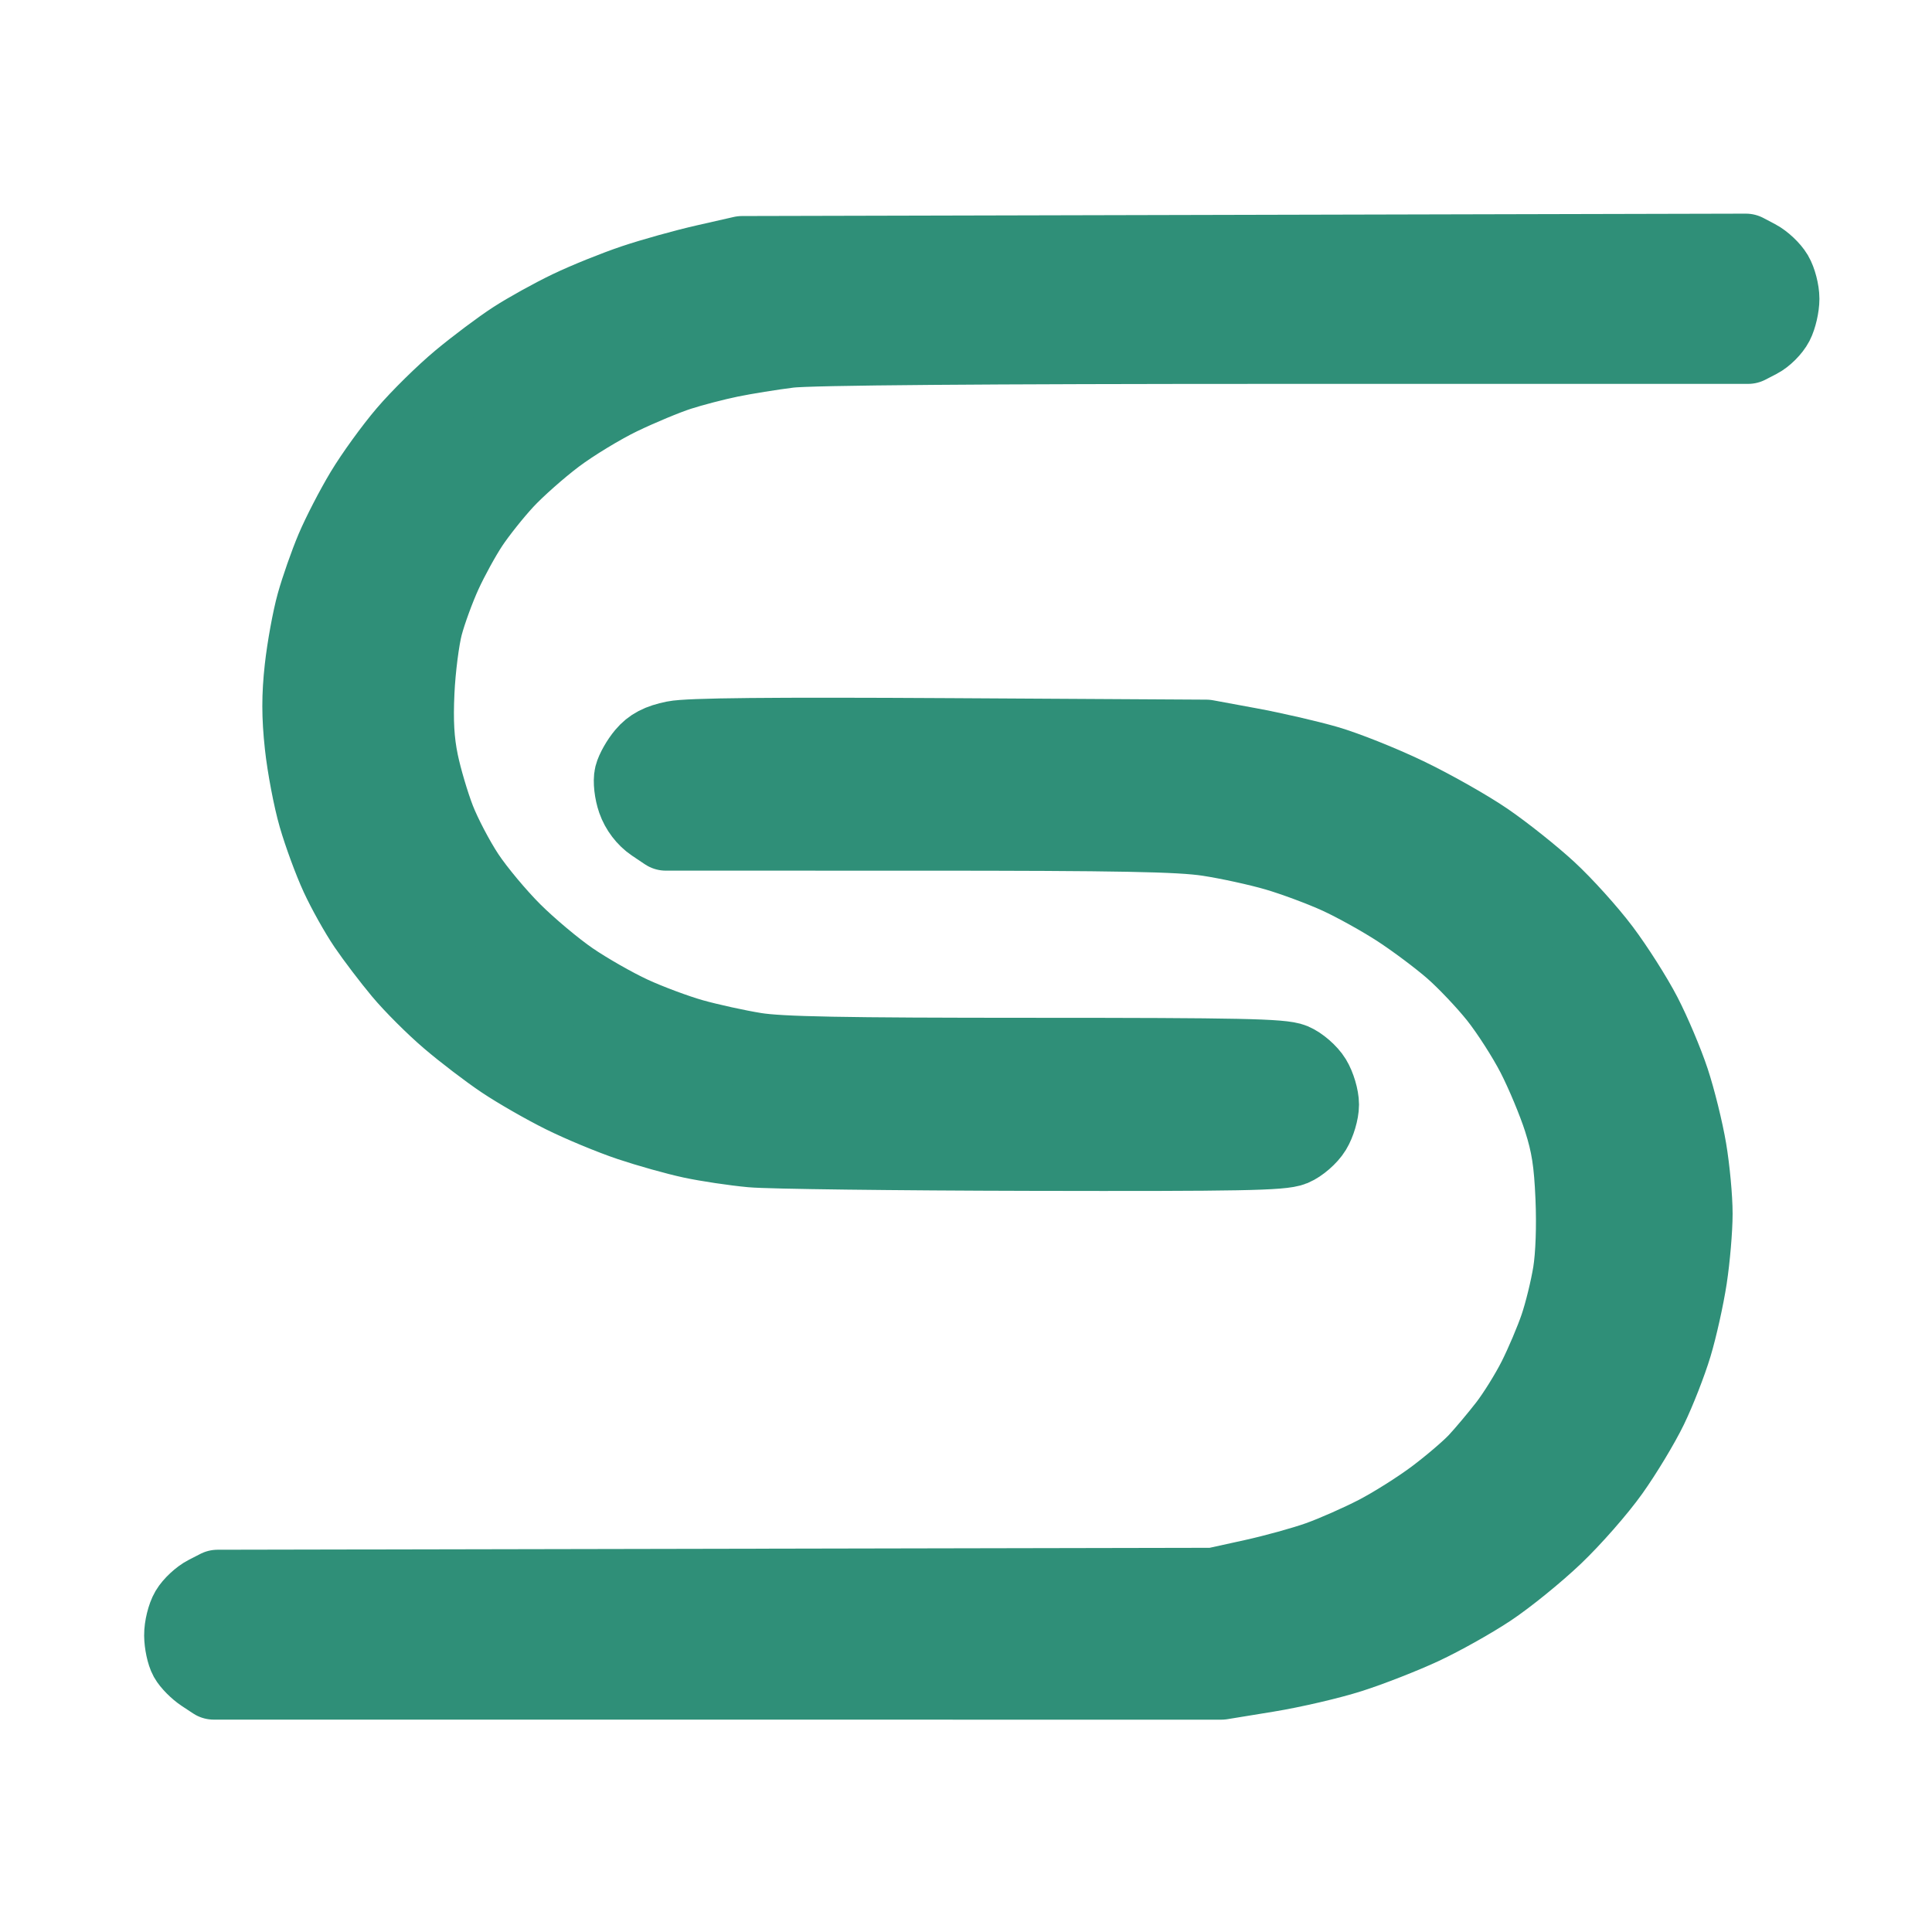
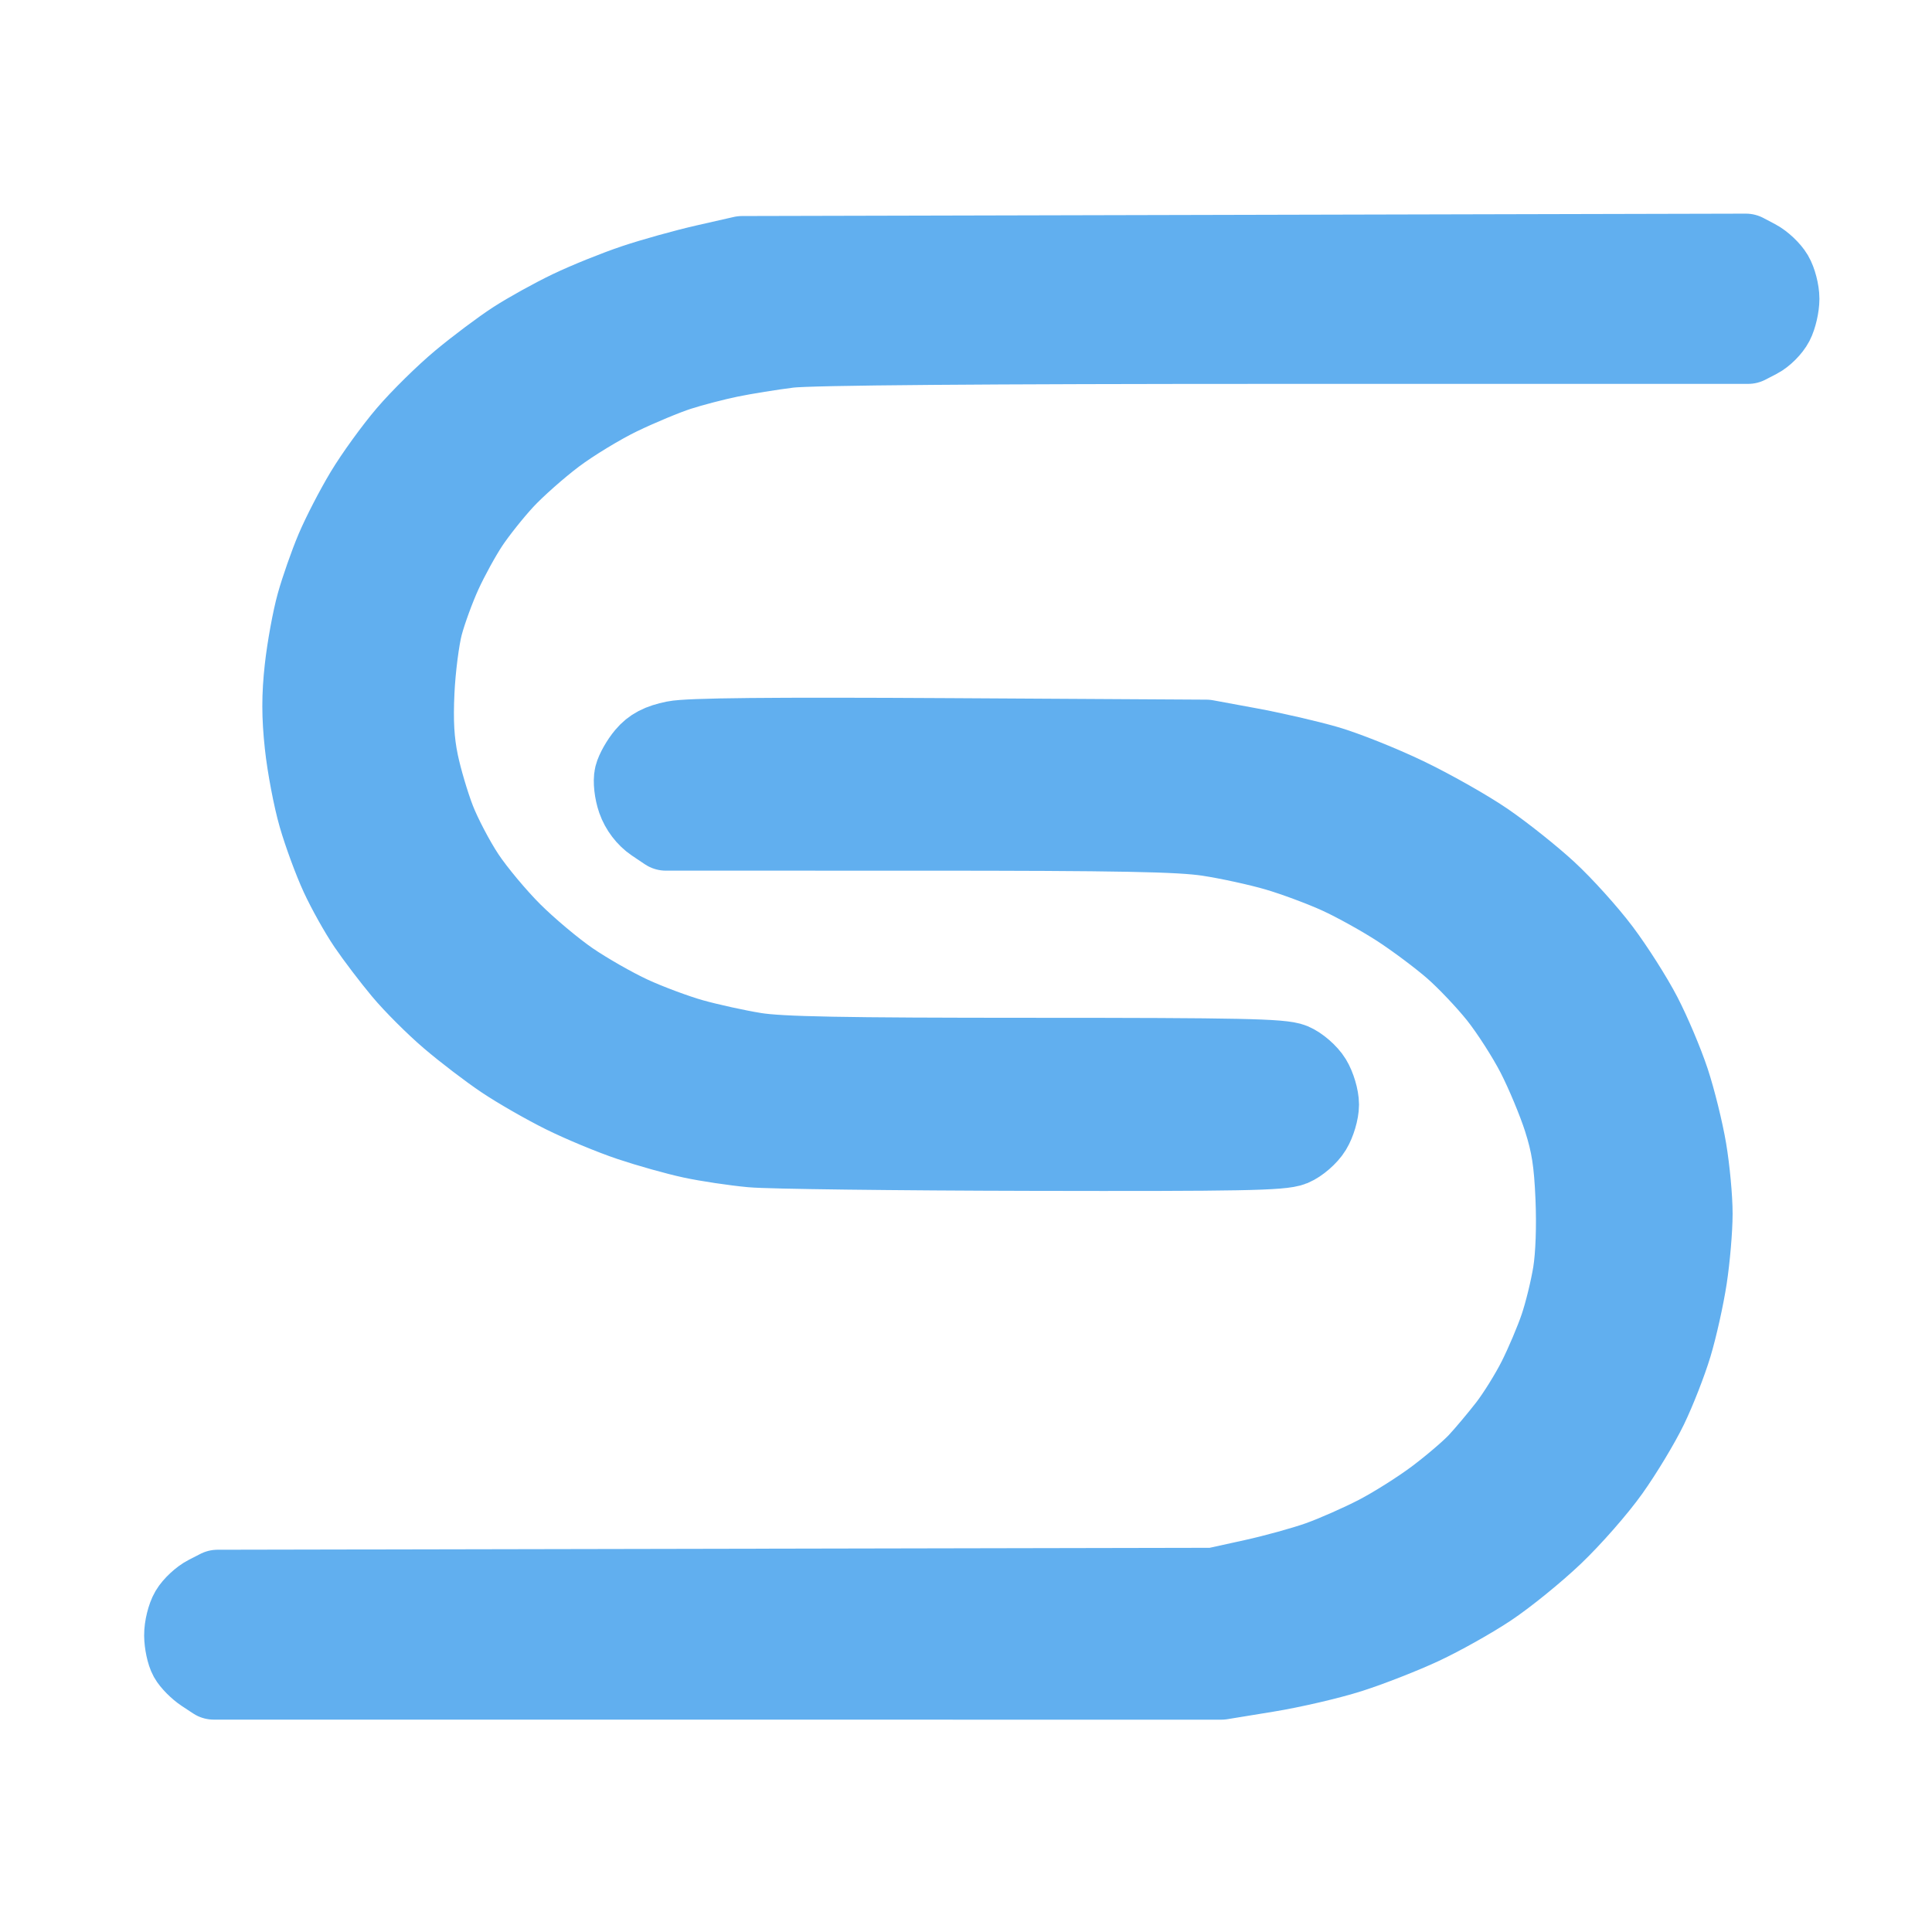
- <svg xmlns="http://www.w3.org/2000/svg" version="1.1" width="512" height="512" viewBox="0 0 512 512">
-   <g fill="#2f8f78" stroke="#2f8f78" stroke-width="20" stroke-linejoin="round">
-     <path transform="translate(0, 16)" d="m 199.163,288.663 c -4.675,-0.434 -11.837,-1.506 -15.915,-2.382 -4.078,-0.875 -11.448,-2.943 -16.376,-4.594 -4.929,-1.651 -12.944,-4.981 -17.812,-7.4 -4.868,-2.419 -12.018,-6.523 -15.889,-9.12 -3.871,-2.597 -10.31,-7.513 -14.307,-10.925 -3.998,-3.411 -9.669,-9.075 -12.602,-12.585 -2.933,-3.511 -7.136,-9.038 -9.34,-12.282 -2.203,-3.245 -5.508,-9.149 -7.343,-13.121 -1.835,-3.972 -4.458,-11.09 -5.828,-15.818 -1.37,-4.728 -2.995,-13.277 -3.611,-18.998 -0.819,-7.604 -0.825,-13.064 -0.023,-20.304 0.603,-5.446 2.016,-13.189 3.139,-17.206 1.123,-4.017 3.41,-10.542 5.083,-14.5 1.673,-3.958 5.205,-10.797 7.849,-15.197 2.644,-4.4 7.702,-11.391 11.239,-15.536 3.537,-4.145 9.987,-10.498 14.334,-14.118 4.347,-3.62 10.828,-8.476 14.403,-10.791 3.575,-2.315 10.183,-5.973 14.684,-8.129 4.501,-2.156 12.223,-5.273 17.16,-6.927 4.937,-1.654 13.404,-4.013 18.816,-5.243 l 9.84,-2.236 133,-0.316 133,-0.316 3.07,1.617 c 1.689,0.889 3.826,2.897 4.75,4.461 0.924,1.564 1.68,4.484 1.68,6.489 0,2.005 -0.683,4.965 -1.517,6.579 -0.834,1.613 -2.837,3.616 -4.45,4.45 l -2.933,1.517 H 340.436 c -79.962,0 -125.783,0.367 -131.3,1.053 -4.661,0.579 -11.685,1.712 -15.611,2.517 -3.925,0.805 -10,2.386 -13.5,3.514 -3.5,1.127 -10.485,4.035 -15.523,6.461 -5.038,2.427 -12.743,7.112 -17.122,10.412 -4.379,3.3 -10.4,8.633 -13.38,11.852 -2.98,3.219 -7.129,8.429 -9.22,11.579 -2.091,3.15 -5.281,8.964 -7.088,12.92 -1.808,3.956 -4.061,10.117 -5.007,13.692 -0.946,3.575 -1.954,11.466 -2.239,17.535 -0.374,7.956 -0.074,13.183 1.073,18.734 0.876,4.234 2.886,11.032 4.468,15.106 1.582,4.074 5.068,10.718 7.746,14.766 2.678,4.048 8.258,10.734 12.399,14.859 4.141,4.125 11.026,9.896 15.3,12.824 4.274,2.928 11.478,7.037 16.008,9.13 4.531,2.093 11.811,4.808 16.178,6.034 4.367,1.225 11.789,2.853 16.492,3.616 6.668,1.082 22.93,1.389 73.833,1.392 54.547,0.003 65.849,0.241 68.728,1.444 1.895,0.792 4.354,2.929 5.464,4.75 1.11,1.821 2.018,4.885 2.018,6.81 0,1.925 -0.908,4.99 -2.018,6.81 -1.11,1.821 -3.569,3.958 -5.464,4.75 -2.893,1.209 -14.01,1.417 -69.228,1.3 -36.18,-0.077 -69.607,-0.495 -74.282,-0.929 z" />
-     <path transform="translate(0, -16)" d="m 53.73,459.785 c -1.613,-1.063 -3.509,-2.973 -4.215,-4.243 -0.705,-1.271 -1.298,-4.041 -1.317,-6.156 -0.019,-2.115 0.72,-5.125 1.644,-6.689 0.924,-1.564 3.061,-3.554 4.75,-4.421 l 3.07,-1.578 132,-0.258 132,-0.258 10.28,-2.258 c 5.654,-1.242 13.529,-3.417 17.5,-4.835 3.971,-1.418 10.803,-4.428 15.183,-6.69 4.38,-2.262 11.355,-6.655 15.5,-9.762 4.145,-3.107 9.161,-7.394 11.147,-9.527 1.986,-2.133 5.514,-6.333 7.84,-9.332 2.326,-2.999 5.828,-8.624 7.781,-12.5 1.953,-3.876 4.575,-10.051 5.826,-13.723 1.251,-3.672 2.823,-10.08 3.494,-14.239 0.743,-4.606 1.017,-12.355 0.7,-19.823 -0.406,-9.563 -1.118,-14.131 -3.239,-20.761 -1.495,-4.675 -4.686,-12.325 -7.09,-17 -2.404,-4.675 -6.881,-11.65 -9.948,-15.5 -3.067,-3.85 -8.366,-9.441 -11.775,-12.425 -3.409,-2.984 -9.824,-7.793 -14.256,-10.688 -4.432,-2.894 -11.632,-6.896 -16,-8.892 -4.368,-1.996 -11.768,-4.748 -16.443,-6.114 -4.675,-1.366 -12.775,-3.133 -18,-3.927 -7.558,-1.148 -23.218,-1.444 -76.602,-1.449 l -67.102,-0.006 -3.398,-2.283 c -2.13,-1.431 -3.922,-3.787 -4.803,-6.314 -0.776,-2.225 -1.112,-5.2 -0.75,-6.64 0.36,-1.435 1.796,-3.965 3.191,-5.622 1.861,-2.211 3.971,-3.312 7.928,-4.133 3.785,-0.786 25.607,-1.001 73.215,-0.722 l 67.822,0.398 11.5,2.121 c 6.325,1.167 15.55,3.29 20.5,4.72 4.95,1.429 14.508,5.243 21.241,8.476 6.732,3.232 16.182,8.578 21,11.878 4.818,3.301 12.241,9.21 16.496,13.133 4.255,3.922 10.675,11.037 14.266,15.81 3.591,4.773 8.532,12.547 10.981,17.274 2.449,4.728 5.778,12.603 7.399,17.5 1.621,4.897 3.661,13.146 4.533,18.331 0.872,5.184 1.583,12.834 1.58,17 -0.003,4.166 -0.659,11.849 -1.457,17.074 -0.798,5.225 -2.596,13.293 -3.995,17.928 -1.399,4.635 -4.303,12.06 -6.453,16.5 -2.15,4.44 -6.728,12.033 -10.174,16.874 -3.445,4.841 -10.213,12.56 -15.039,17.153 -4.826,4.593 -12.568,10.875 -17.205,13.959 -4.636,3.085 -12.647,7.575 -17.801,9.979 -5.154,2.403 -13.772,5.776 -19.152,7.494 -5.38,1.719 -15.28,4.022 -22,5.118 l -12.219,1.994 -133.5,-0.006 -133.5,-0.006 z" />
+ <svg xmlns="http://www.w3.org/2000/svg" version="1.1" width="512" height="512" viewBox="0 0 512 512" id="svg2">
+   <defs id="defs2" />
+   <g fill="#2f8f78" stroke="#2f8f78" stroke-width="20" stroke-linejoin="round" id="g2" style="fill:#61afef;fill-opacity:1;stroke:#61afef;stroke-opacity:1">
+     <path transform="translate(0,16)" d="m 199.163,288.663 c -4.675,-0.434 -11.837,-1.506 -15.915,-2.382 -4.078,-0.875 -11.448,-2.943 -16.376,-4.594 -4.929,-1.651 -12.944,-4.981 -17.812,-7.4 -4.868,-2.419 -12.018,-6.523 -15.889,-9.12 -3.871,-2.597 -10.31,-7.513 -14.307,-10.925 -3.998,-3.411 -9.669,-9.075 -12.602,-12.585 -2.933,-3.511 -7.136,-9.038 -9.34,-12.282 -2.203,-3.245 -5.508,-9.149 -7.343,-13.121 -1.835,-3.972 -4.458,-11.09 -5.828,-15.818 -1.37,-4.728 -2.995,-13.277 -3.611,-18.998 -0.819,-7.604 -0.825,-13.064 -0.023,-20.304 0.603,-5.446 2.016,-13.189 3.139,-17.206 1.123,-4.017 3.41,-10.542 5.083,-14.5 1.673,-3.958 5.205,-10.797 7.849,-15.197 2.644,-4.4 7.702,-11.391 11.239,-15.536 3.537,-4.145 9.987,-10.498 14.334,-14.118 4.347,-3.62 10.828,-8.476 14.403,-10.791 3.575,-2.315 10.183,-5.973 14.684,-8.129 4.501,-2.156 12.223,-5.273 17.16,-6.927 4.937,-1.654 13.404,-4.013 18.816,-5.243 l 9.84,-2.236 133,-0.316 133,-0.316 3.07,1.617 c 1.689,0.889 3.826,2.897 4.75,4.461 0.924,1.564 1.68,4.484 1.68,6.489 0,2.005 -0.683,4.965 -1.517,6.579 -0.834,1.613 -2.837,3.616 -4.45,4.45 l -2.933,1.517 H 340.436 c -79.962,0 -125.783,0.367 -131.3,1.053 -4.661,0.579 -11.685,1.712 -15.611,2.517 -3.925,0.805 -10,2.386 -13.5,3.514 -3.5,1.127 -10.485,4.035 -15.523,6.461 -5.038,2.427 -12.743,7.112 -17.122,10.412 -4.379,3.3 -10.4,8.633 -13.38,11.852 -2.98,3.219 -7.129,8.429 -9.22,11.579 -2.091,3.15 -5.281,8.964 -7.088,12.92 -1.808,3.956 -4.061,10.117 -5.007,13.692 -0.946,3.575 -1.954,11.466 -2.239,17.535 -0.374,7.956 -0.074,13.183 1.073,18.734 0.876,4.234 2.886,11.032 4.468,15.106 1.582,4.074 5.068,10.718 7.746,14.766 2.678,4.048 8.258,10.734 12.399,14.859 4.141,4.125 11.026,9.896 15.3,12.824 4.274,2.928 11.478,7.037 16.008,9.13 4.531,2.093 11.811,4.808 16.178,6.034 4.367,1.225 11.789,2.853 16.492,3.616 6.668,1.082 22.93,1.389 73.833,1.392 54.547,0.003 65.849,0.241 68.728,1.444 1.895,0.792 4.354,2.929 5.464,4.75 1.11,1.821 2.018,4.885 2.018,6.81 0,1.925 -0.908,4.99 -2.018,6.81 -1.11,1.821 -3.569,3.958 -5.464,4.75 -2.893,1.209 -14.01,1.417 -69.228,1.3 -36.18,-0.077 -69.607,-0.495 -74.282,-0.929 z" id="path1" style="fill:#61afef;fill-opacity:1;stroke:#61afef;stroke-opacity:1" />
+     <path transform="translate(0,-16)" d="m 53.73,459.785 c -1.613,-1.063 -3.509,-2.973 -4.215,-4.243 -0.705,-1.271 -1.298,-4.041 -1.317,-6.156 -0.019,-2.115 0.72,-5.125 1.644,-6.689 0.924,-1.564 3.061,-3.554 4.75,-4.421 l 3.07,-1.578 132,-0.258 132,-0.258 10.28,-2.258 c 5.654,-1.242 13.529,-3.417 17.5,-4.835 3.971,-1.418 10.803,-4.428 15.183,-6.69 4.38,-2.262 11.355,-6.655 15.5,-9.762 4.145,-3.107 9.161,-7.394 11.147,-9.527 1.986,-2.133 5.514,-6.333 7.84,-9.332 2.326,-2.999 5.828,-8.624 7.781,-12.5 1.953,-3.876 4.575,-10.051 5.826,-13.723 1.251,-3.672 2.823,-10.08 3.494,-14.239 0.743,-4.606 1.017,-12.355 0.7,-19.823 -0.406,-9.563 -1.118,-14.131 -3.239,-20.761 -1.495,-4.675 -4.686,-12.325 -7.09,-17 -2.404,-4.675 -6.881,-11.65 -9.948,-15.5 -3.067,-3.85 -8.366,-9.441 -11.775,-12.425 -3.409,-2.984 -9.824,-7.793 -14.256,-10.688 -4.432,-2.894 -11.632,-6.896 -16,-8.892 -4.368,-1.996 -11.768,-4.748 -16.443,-6.114 -4.675,-1.366 -12.775,-3.133 -18,-3.927 -7.558,-1.148 -23.218,-1.444 -76.602,-1.449 l -67.102,-0.006 -3.398,-2.283 c -2.13,-1.431 -3.922,-3.787 -4.803,-6.314 -0.776,-2.225 -1.112,-5.2 -0.75,-6.64 0.36,-1.435 1.796,-3.965 3.191,-5.622 1.861,-2.211 3.971,-3.312 7.928,-4.133 3.785,-0.786 25.607,-1.001 73.215,-0.722 l 67.822,0.398 11.5,2.121 c 6.325,1.167 15.55,3.29 20.5,4.72 4.95,1.429 14.508,5.243 21.241,8.476 6.732,3.232 16.182,8.578 21,11.878 4.818,3.301 12.241,9.21 16.496,13.133 4.255,3.922 10.675,11.037 14.266,15.81 3.591,4.773 8.532,12.547 10.981,17.274 2.449,4.728 5.778,12.603 7.399,17.5 1.621,4.897 3.661,13.146 4.533,18.331 0.872,5.184 1.583,12.834 1.58,17 -0.003,4.166 -0.659,11.849 -1.457,17.074 -0.798,5.225 -2.596,13.293 -3.995,17.928 -1.399,4.635 -4.303,12.06 -6.453,16.5 -2.15,4.44 -6.728,12.033 -10.174,16.874 -3.445,4.841 -10.213,12.56 -15.039,17.153 -4.826,4.593 -12.568,10.875 -17.205,13.959 -4.636,3.085 -12.647,7.575 -17.801,9.979 -5.154,2.403 -13.772,5.776 -19.152,7.494 -5.38,1.719 -15.28,4.022 -22,5.118 l -12.219,1.994 -133.5,-0.006 -133.5,-0.006 z" id="path2" style="fill:#61afef;fill-opacity:1;stroke:#61afef;stroke-opacity:1" />
  </g>
</svg>
